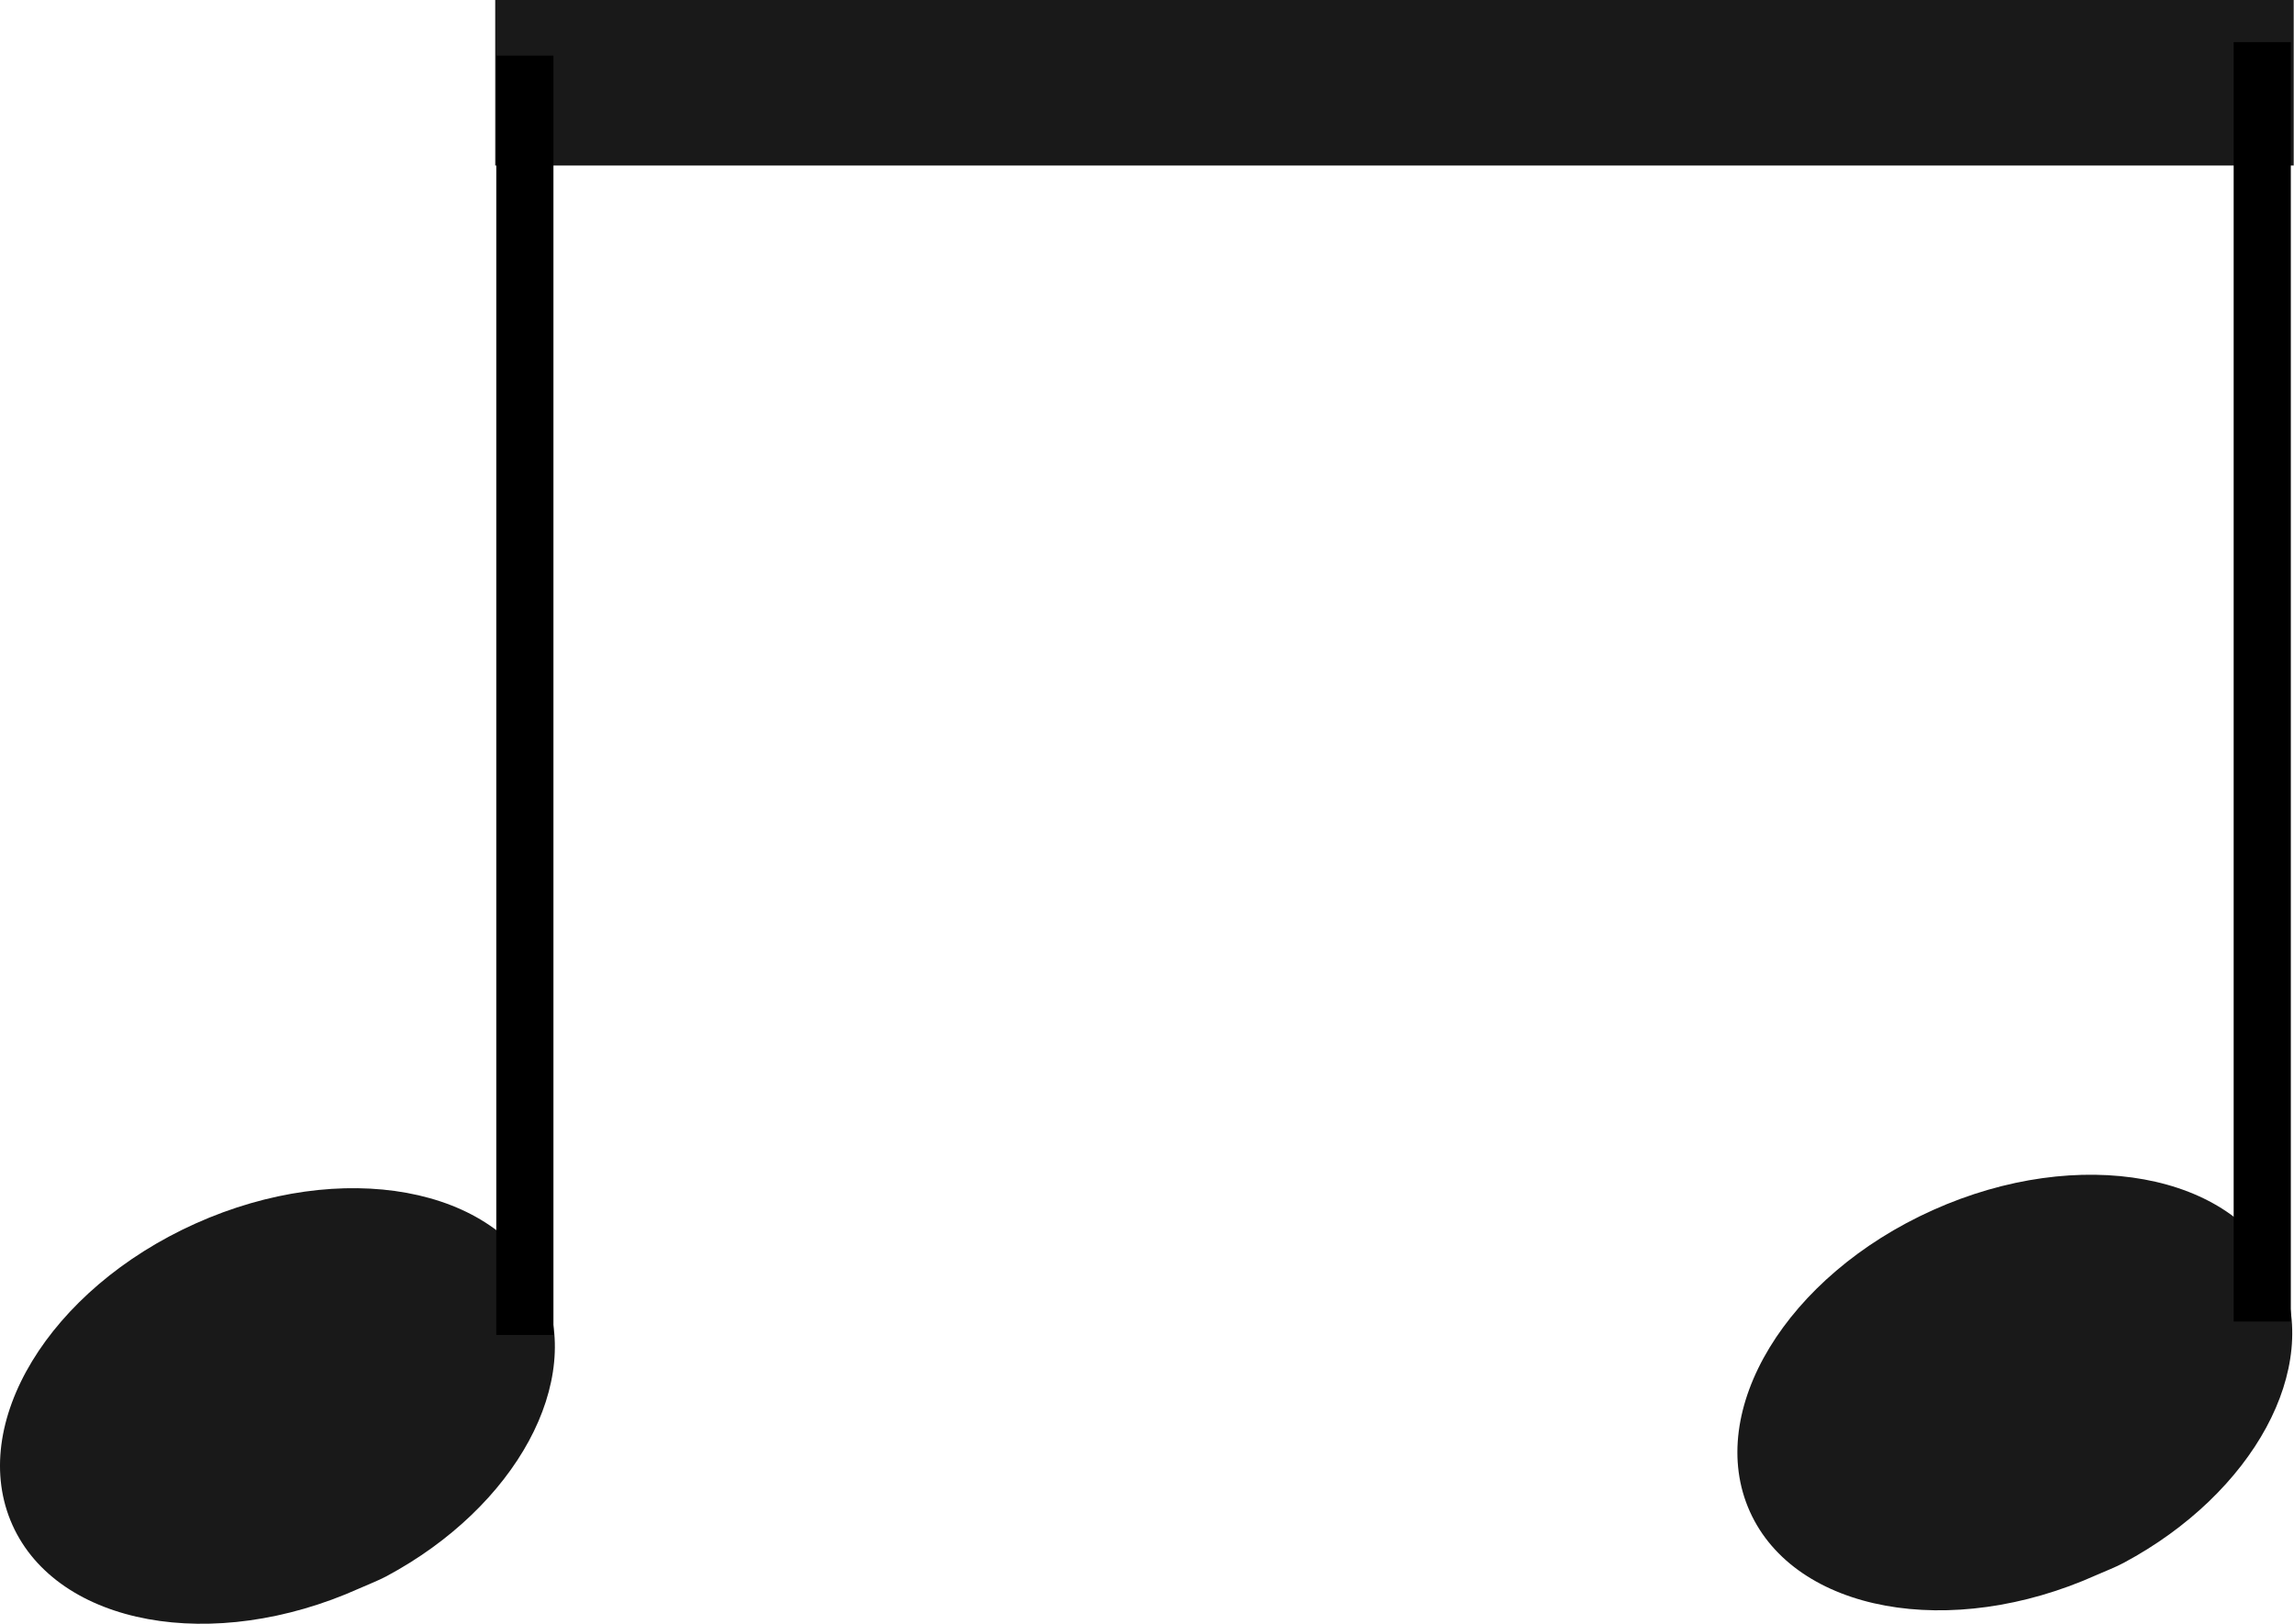
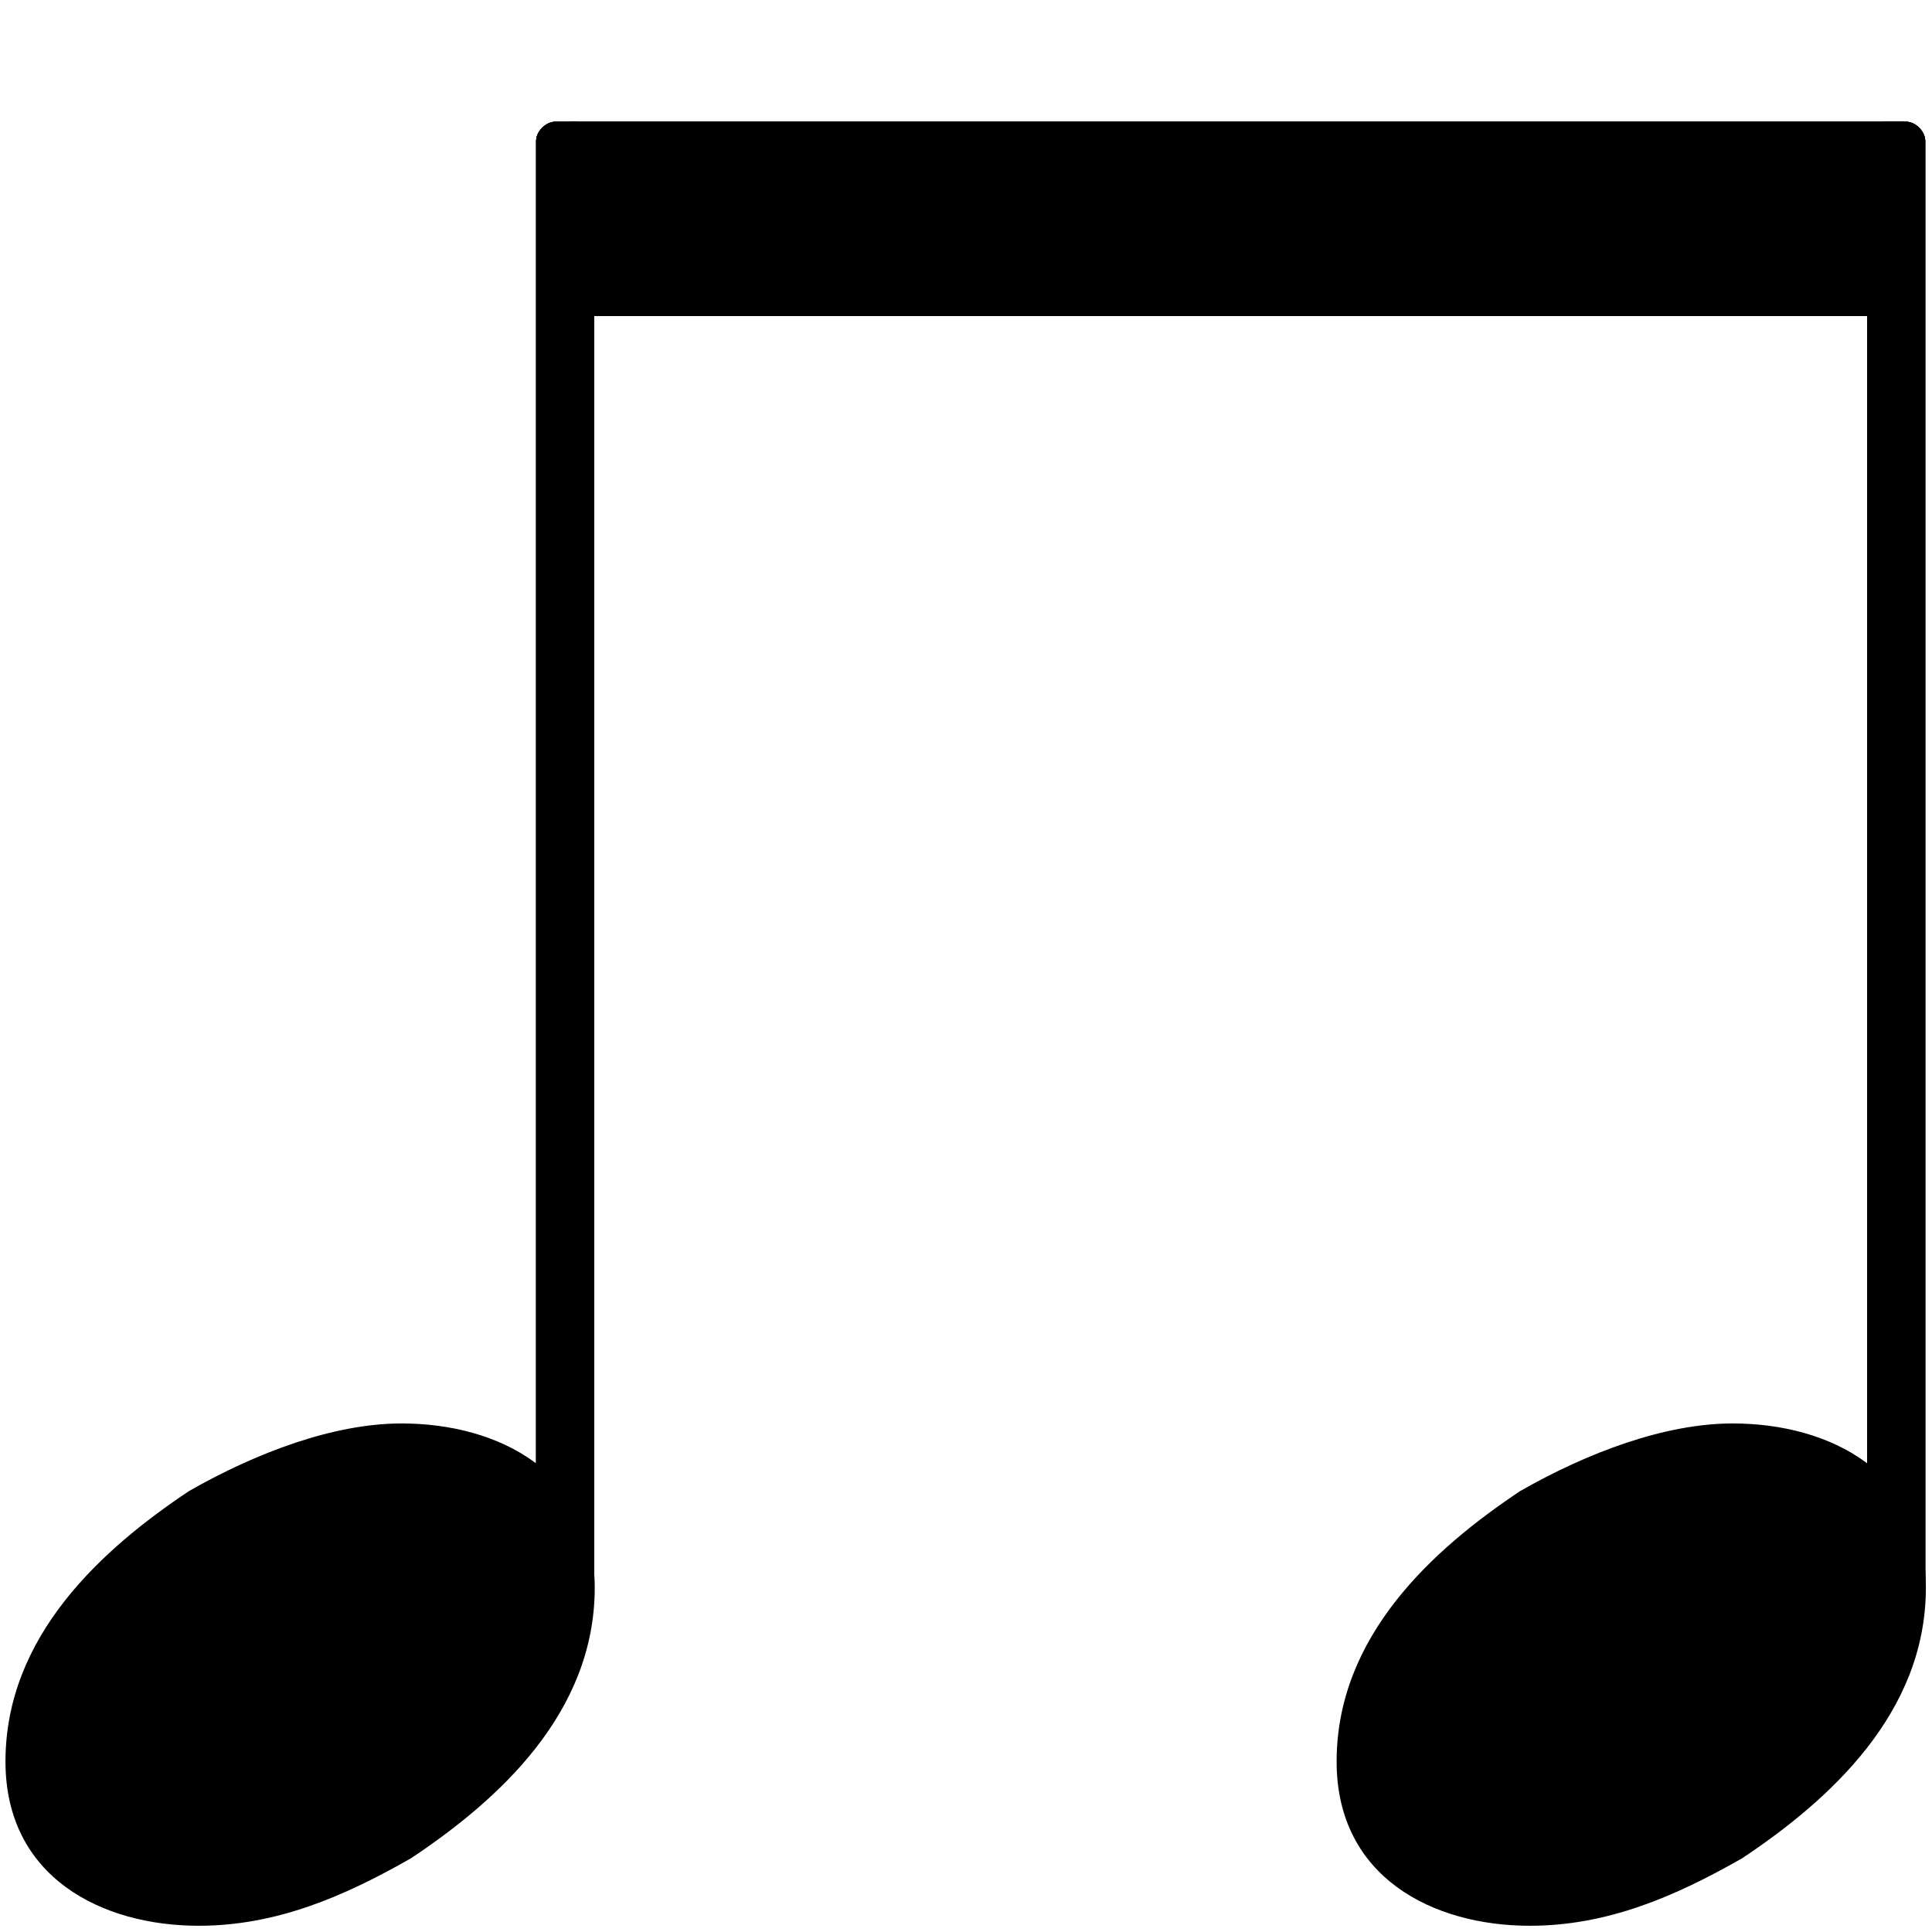
- <svg xmlns="http://www.w3.org/2000/svg" id="svg1437" width="60.22" height="42.63" version="1.0">
-   <defs id="defs1440" />
-   <g id="g15713" transform="matrix(-1,0,0,-1,539.0272,260.8595)">
-     <path id="path15685" d="M 483.273,219.832 C 479.877,221.652 478.068,224.946 479.181,227.425 C 480.368,230.068 484.448,230.814 488.287,229.09 C 492.127,227.366 494.28,223.821 493.092,221.177 C 491.905,218.533 487.825,217.787 483.986,219.512 C 483.746,219.619 483.499,219.71 483.273,219.832 z " style="opacity:0.9;fill:#000000;fill-opacity:1;fill-rule:evenodd;stroke:none;stroke-width:0.2;stroke-miterlimit:4;stroke-dashoffset:0;stroke-opacity:1" />
-     <path id="path15687" d="M 479.641,226.165 L 479.641,259.753" style="fill:none;fill-opacity:0.75;fill-rule:evenodd;stroke:#000000;stroke-width:1.5;stroke-linecap:butt;stroke-linejoin:miter;stroke-miterlimit:4;stroke-dasharray:none;stroke-opacity:1" />
-     <path id="path15691" d="M 528.881,219.478 C 525.486,221.298 523.676,224.593 524.789,227.071 C 525.976,229.715 530.056,230.461 533.896,228.737 C 537.735,227.012 539.888,223.467 538.701,220.823 C 537.513,218.18 533.434,217.434 529.594,219.158 C 529.354,219.266 529.108,219.357 528.881,219.478 z " style="opacity:0.9;fill:#000000;fill-opacity:1;fill-rule:evenodd;stroke:none;stroke-width:0.2;stroke-miterlimit:4;stroke-dashoffset:0;stroke-opacity:1" />
-     <path id="path15693" d="M 525.249,225.812 L 525.249,259.399" style="fill:none;fill-opacity:0.75;fill-rule:evenodd;stroke:#000000;stroke-width:1.5;stroke-linecap:butt;stroke-linejoin:miter;stroke-miterlimit:4;stroke-dasharray:none;stroke-opacity:1" />
-     <rect y="256.514" x="478.815" height="4.346" width="47.212" id="rect15695" style="opacity:0.9;fill:#000000;fill-opacity:1;fill-rule:evenodd;stroke:none;stroke-width:0.5;stroke-miterlimit:4;stroke-dasharray:none;stroke-dashoffset:0;stroke-opacity:1" />
+ <svg xmlns="http://www.w3.org/2000/svg" version="1.1" id="svg2" x="0px" y="0px" viewBox="0 0 200 200" style="enable-background:new 0 0 200 200;" xml:space="preserve">
+   <g id="rect70_5_">
+     <path d="M57.5,12.6h2c1,0,2,1,2,2v150c0,1-1,2-2,2h-2c-1,0-2-1-2-2v-150C55.5,13.6,56.5,12.6,57.5,12.6z" />
+     <path d="M57.5,12.6h2c1,0,2,1,2,2v150c0,1-1,2-2,2h-2c-1,0-2-1-2-2v-150C55.5,13.6,56.5,12.6,57.5,12.6z" />
+     <path d="M57.5,12.6h2c1,0,2,1,2,2v150c0,1-1,2-2,2h-2c-1,0-2-1-2-2v-150C55.5,13.6,56.5,12.6,57.5,12.6z" />
+     <path d="M57.5,12.6h2c1,0,2,1,2,2v150c0,1-1,2-2,2h-2c-1,0-2-1-2-2v-150C55.5,13.6,56.5,12.6,57.5,12.6z" />
+   </g>
+   <a id="a72_2_" transform="translate(-94.8335,-6.3453)">
+     <path id="path74_2_" d="M136.4,153.7c10,0,20,5,20,17c0,13-10,22-19,28c-7,4-14,7-22,7   c-10,0-20-5-20-17c0-13,10-22,19-28C121.4,156.7,129.4,153.7,136.4,153.7z" />
+   </a>
+   <g id="rect70_1_">
+     <path d="M195.3,12.6h2c1,0,2,1,2,2v150c0,1-1,2-2,2h-2c-1,0-2-1-2-2v-150C193.3,13.6,194.3,12.6,195.3,12.6z" />
+     <path d="M195.3,12.6h2c1,0,2,1,2,2v150c0,1-1,2-2,2h-2c-1,0-2-1-2-2v-150C193.3,13.6,194.3,12.6,195.3,12.6z" />
+     <path d="M195.3,12.6h2c1,0,2,1,2,2v150c0,1-1,2-2,2h-2c-1,0-2-1-2-2v-150C193.3,13.6,194.3,12.6,195.3,12.6z" />
+     <path d="M195.3,12.6h2c1,0,2,1,2,2v150c0,1-1,2-2,2h-2c-1,0-2-1-2-2v-150C193.3,13.6,194.3,12.6,195.3,12.6z" />
+   </g>
+   <a id="a72_1_" transform="translate(-94.8335,-6.3453)">
+     <path id="path74_1_" d="M274.2,153.7c10,0,20,5,20,17c0,13-10,22-19,28c-7,4-14,7-22,7   c-10,0-20-5-20-17c0-13,10-22,19-28C259.2,156.7,267.2,153.7,274.2,153.7z" />
+   </a>
+   <g id="rect70_2_">
+     <path d="M198.7,19.3V26c0,3.4-0.9,6.7-1.8,6.7H59.2c-0.9,0-1.8-3.4-1.8-6.7v-6.7c0-3.4,0.9-6.7,1.8-6.7h137.7   C197.8,12.6,198.7,16,198.7,19.3z" />
+     <path d="M198.7,19.3V26c0,3.4-0.9,6.7-1.8,6.7H59.2c-0.9,0-1.8-3.4-1.8-6.7v-6.7c0-3.4,0.9-6.7,1.8-6.7h137.7   C197.8,12.6,198.7,16,198.7,19.3z" />
+     <path d="M198.7,19.3V26c0,3.4-0.9,6.7-1.8,6.7H59.2c-0.9,0-1.8-3.4-1.8-6.7v-6.7c0-3.4,0.9-6.7,1.8-6.7h137.7   C197.8,12.6,198.7,16,198.7,19.3z" />
+     <path d="M198.7,19.3V26c0,3.4-0.9,6.7-1.8,6.7H59.2c-0.9,0-1.8-3.4-1.8-6.7v-6.7c0-3.4,0.9-6.7,1.8-6.7h137.7   C197.8,12.6,198.7,16,198.7,19.3z" />
  </g>
</svg>
